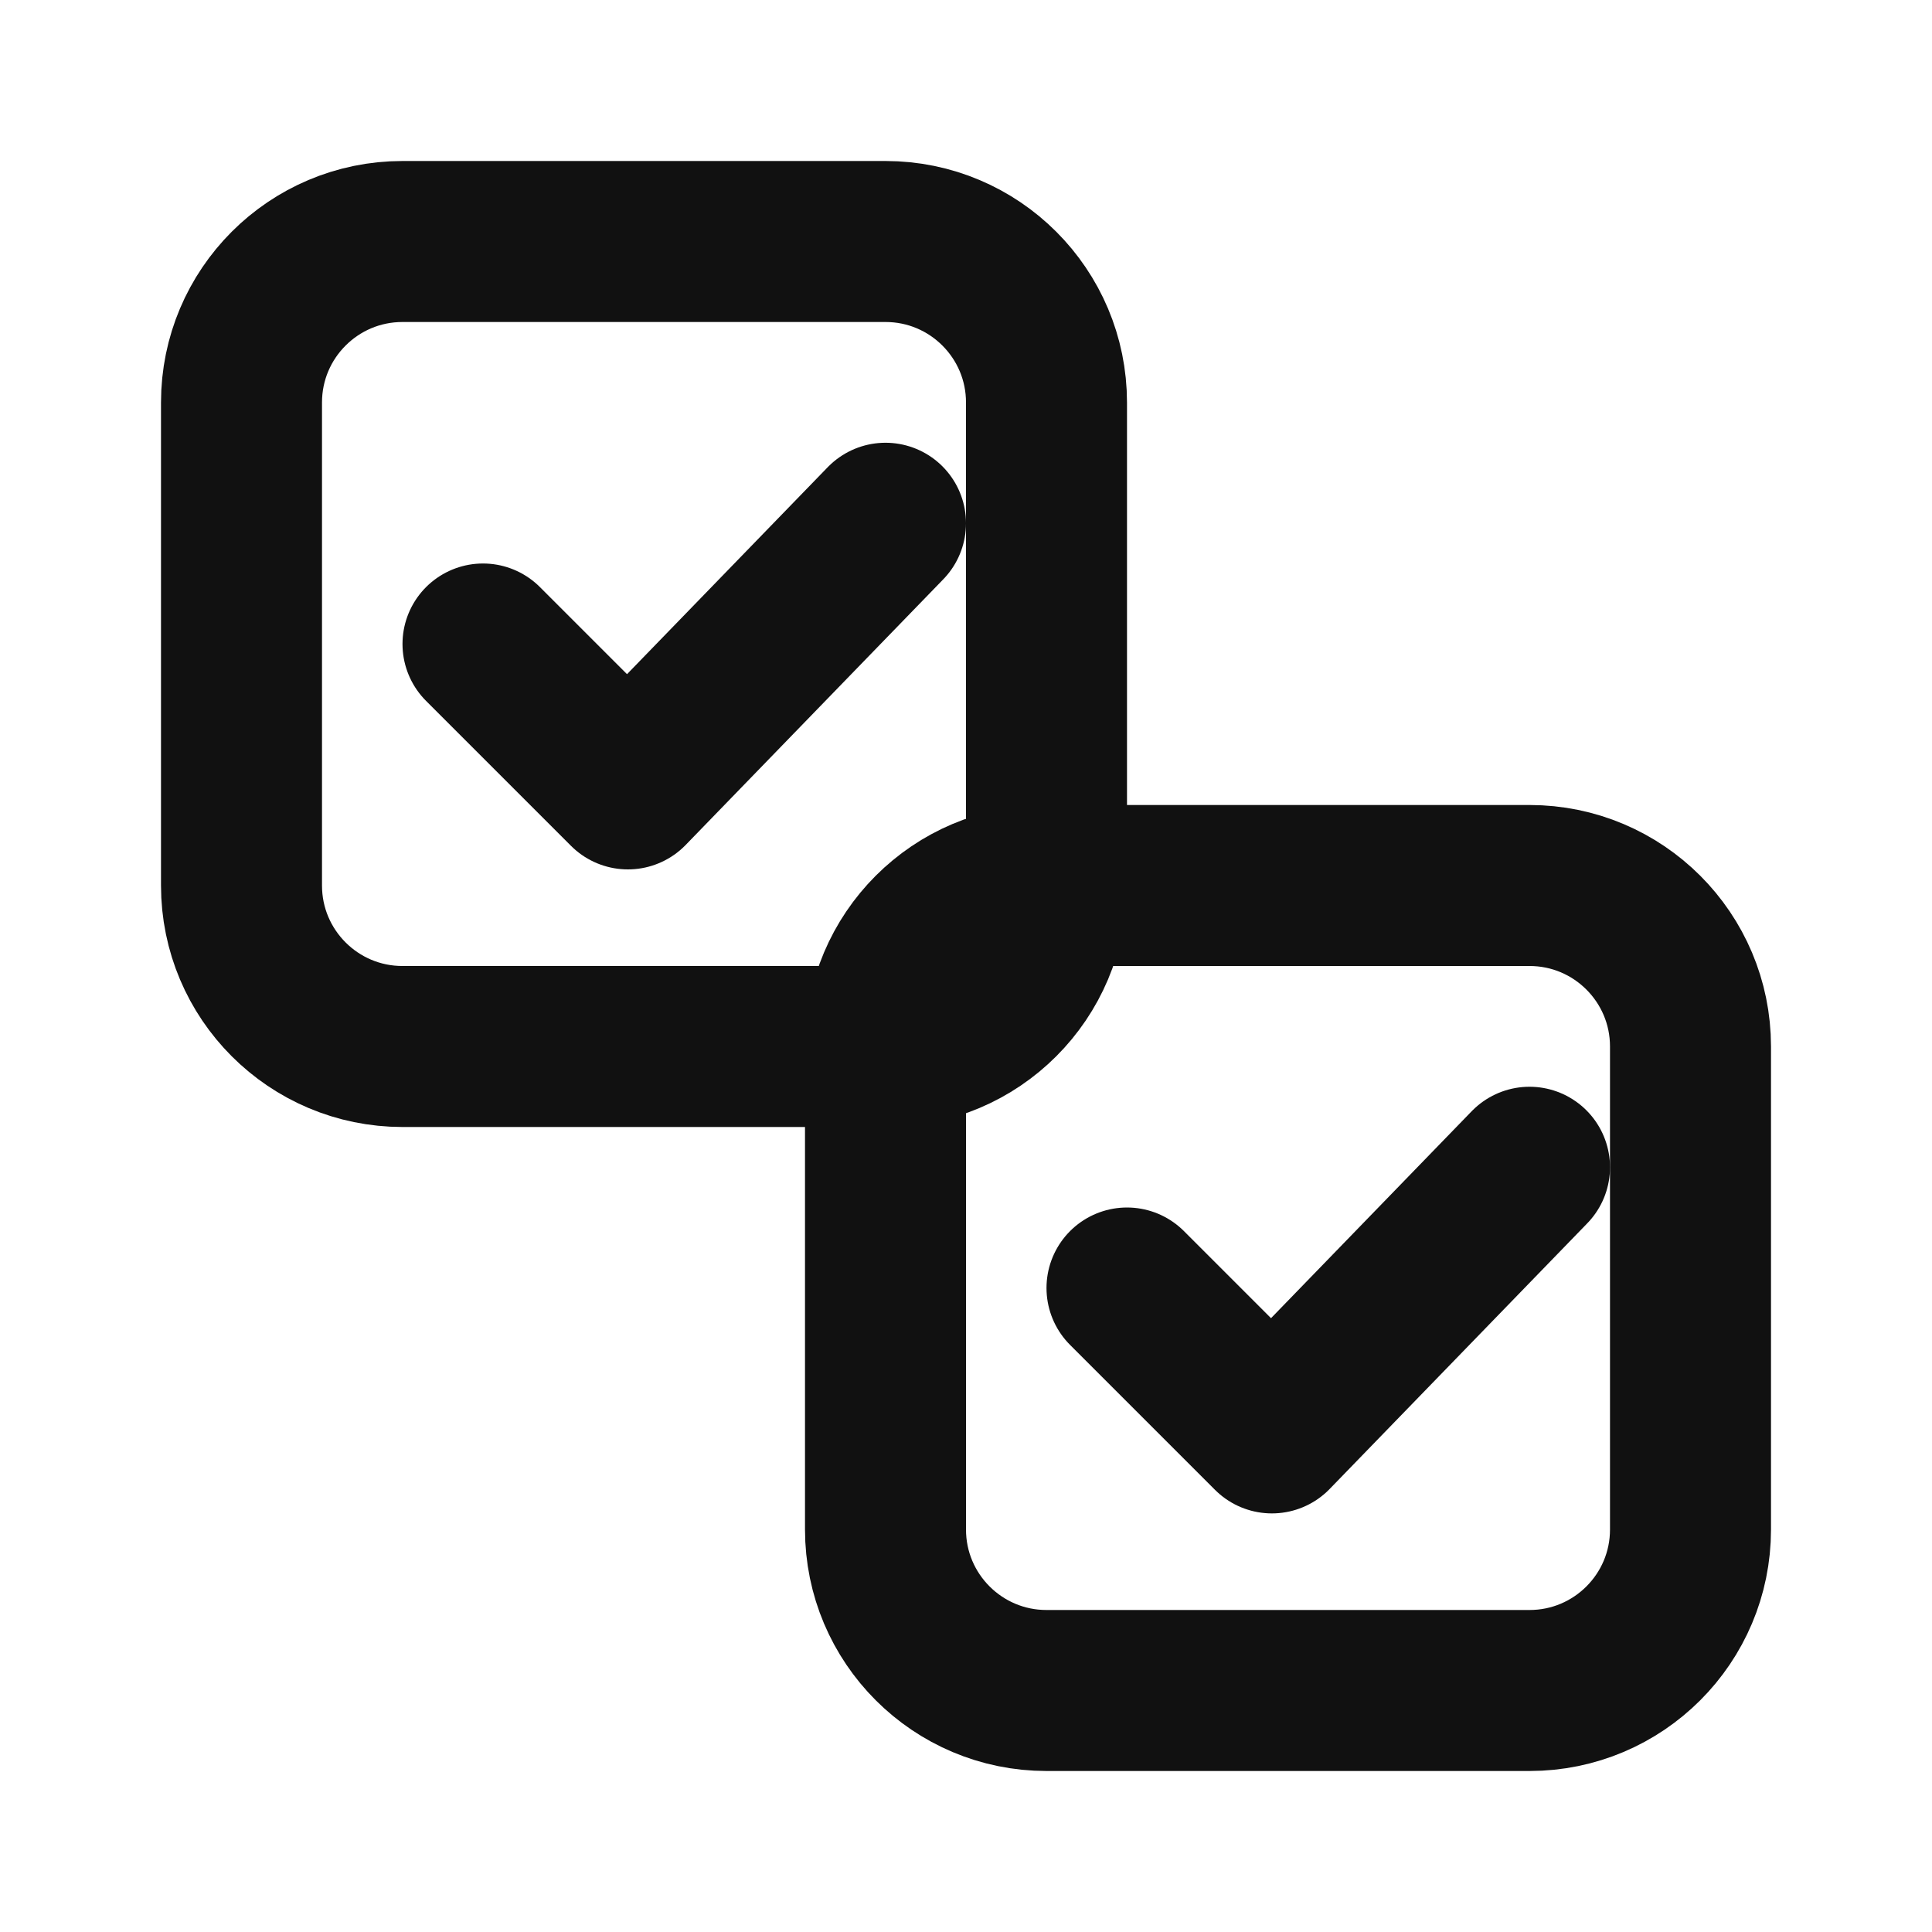
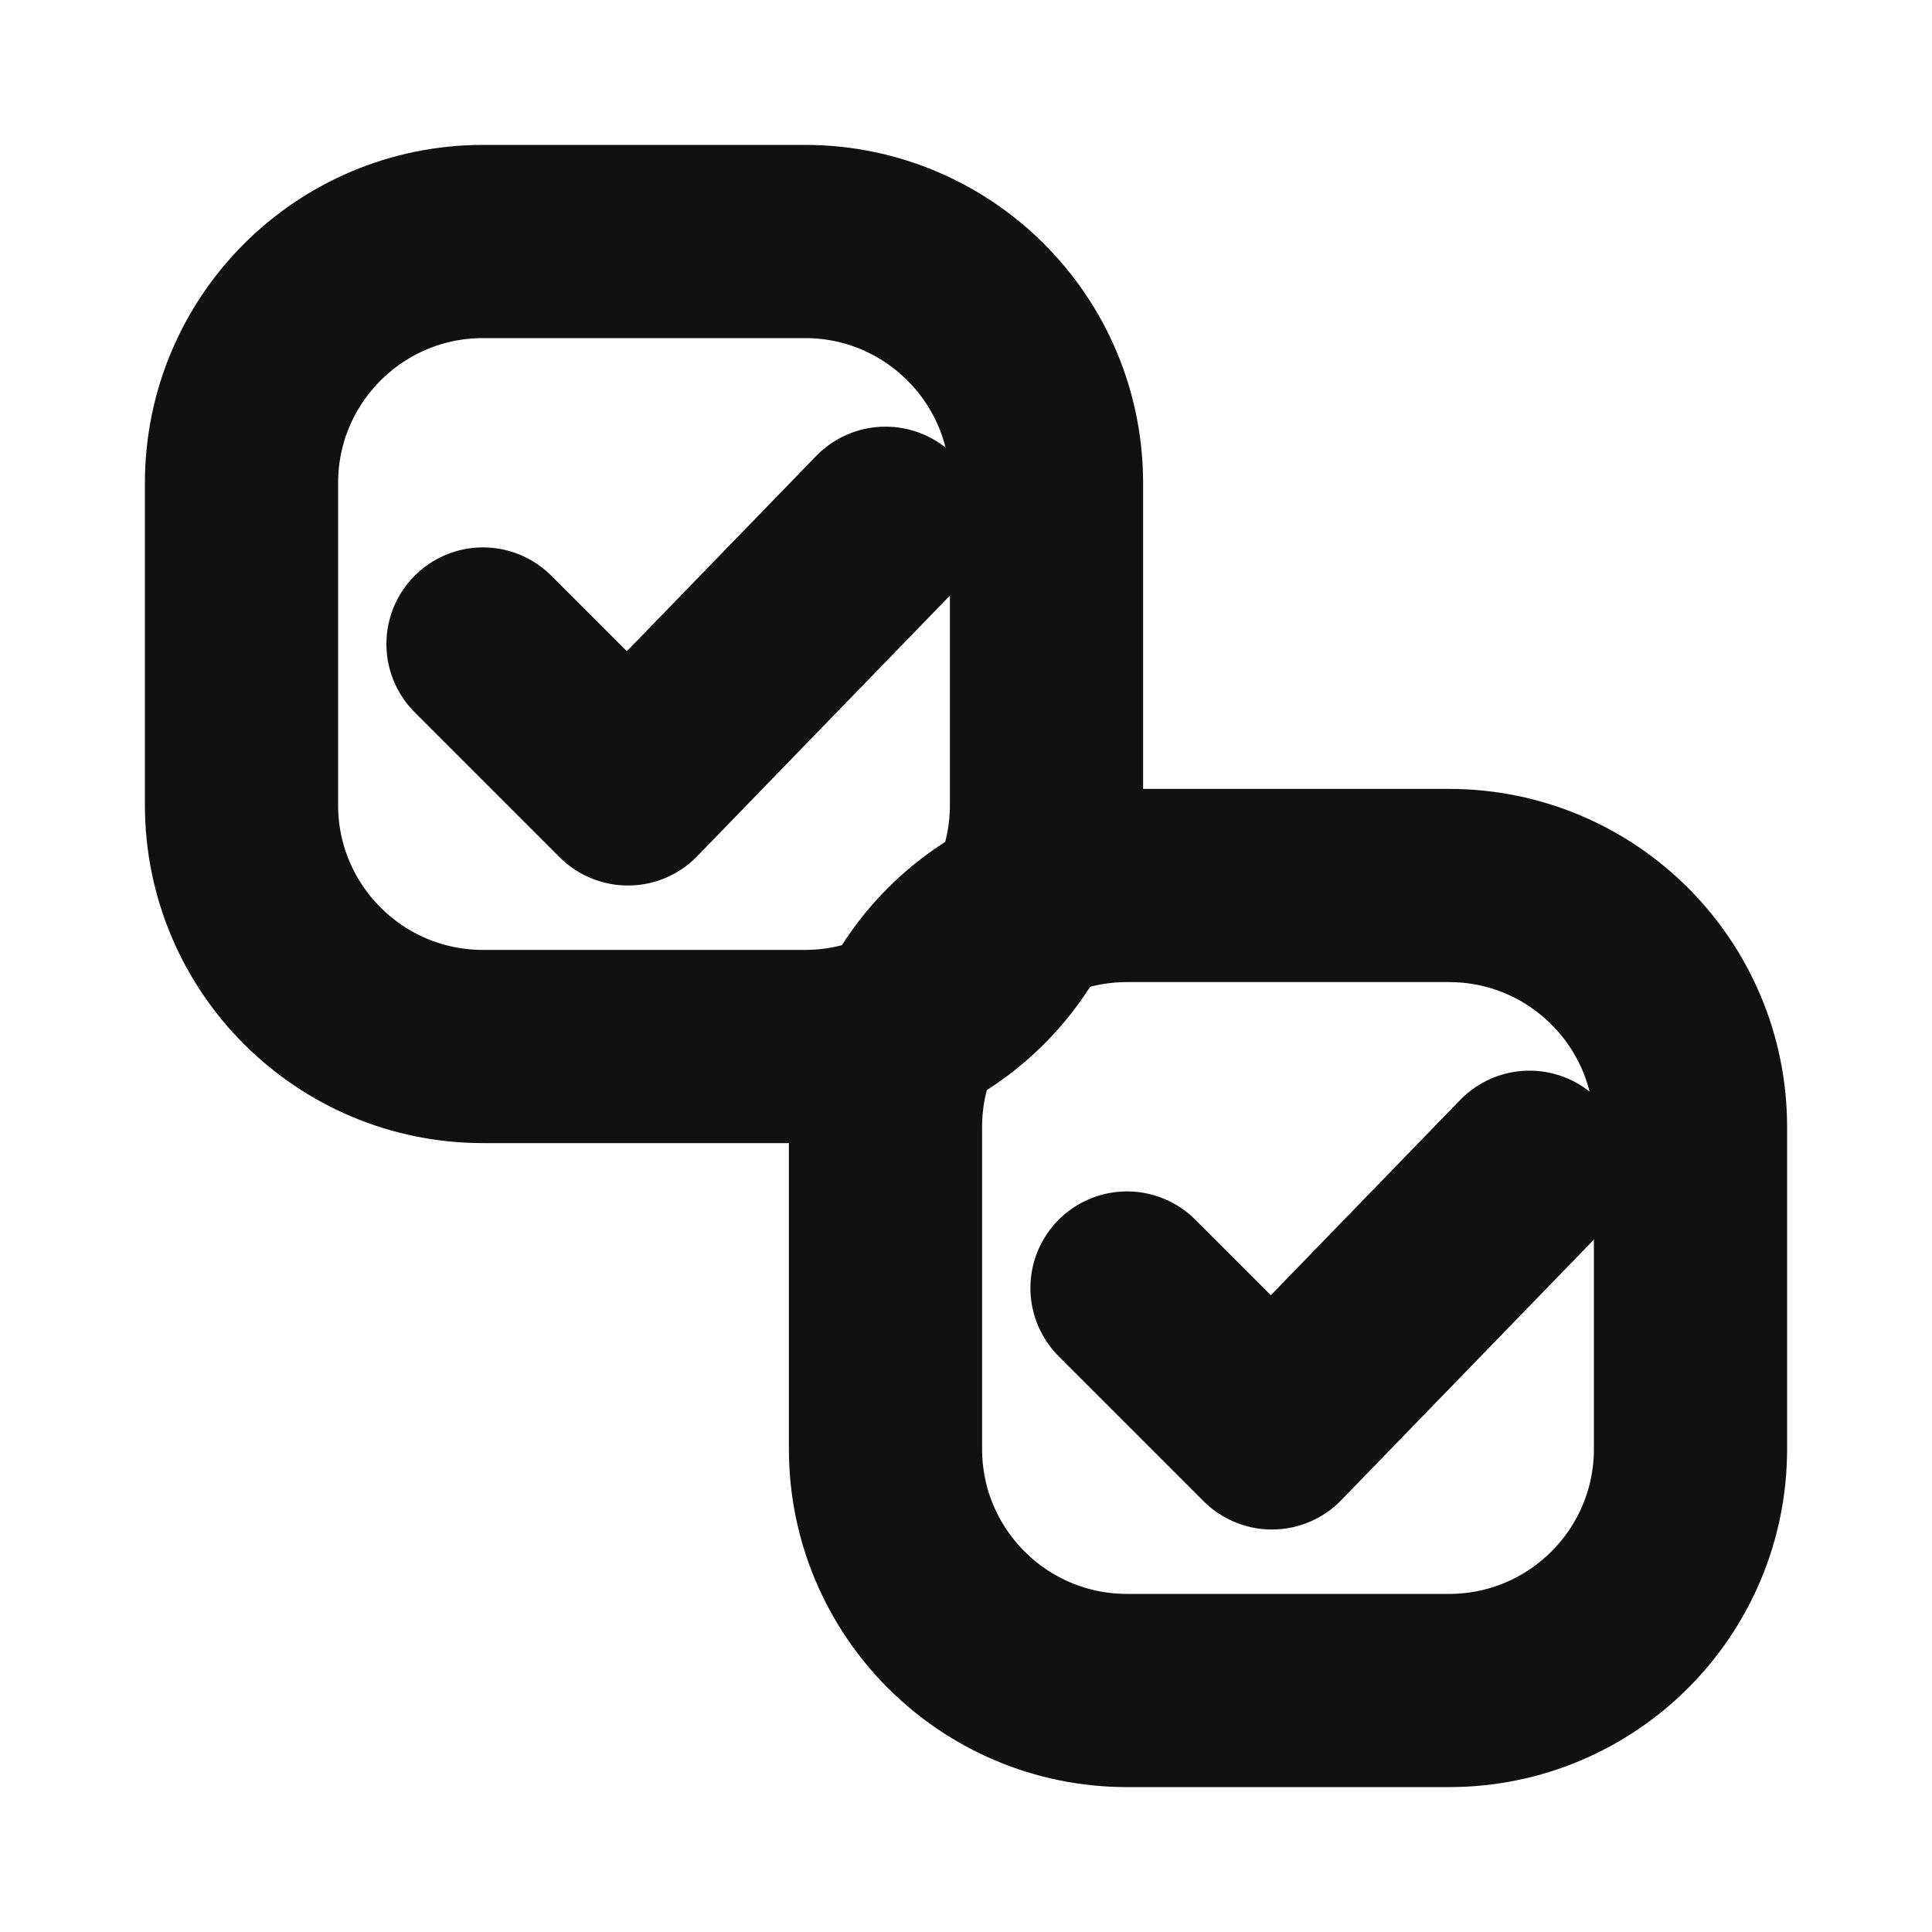
<svg xmlns="http://www.w3.org/2000/svg" viewBox="0 0 24 24" width="24" height="24">
-   <rect x="3" y="3" width="10" height="10" rx="2" fill="none" stroke="#111" stroke-width="2" stroke-linecap="round" stroke-linejoin="round" />
-   <path d="M6 8l1.8 1.8L11 6.5" fill="none" stroke="#111" stroke-width="2" stroke-linecap="round" stroke-linejoin="round" />
-   <rect x="11" y="11" width="10" height="10" rx="2" fill="none" stroke="#111" stroke-width="2" stroke-linecap="round" stroke-linejoin="round" />
-   <path d="M14 16l1.8 1.8 3.2-3.3" fill="none" stroke="#111" stroke-width="2" stroke-linecap="round" stroke-linejoin="round" />
+   <rect x="3" y="3" width="10" height="10" rx="3" fill="none" stroke="#111" stroke-width="2.4" stroke-linecap="round" stroke-linejoin="round" />
+   <path d="M6 8l1.8 1.8L11 6.5" fill="none" stroke="#111" stroke-width="2.4" stroke-linecap="round" stroke-linejoin="round" />
+   <rect x="11" y="11" width="10" height="10" rx="3" fill="none" stroke="#111" stroke-width="2.4" stroke-linecap="round" stroke-linejoin="round" />
+   <path d="M14 16l1.8 1.8 3.2-3.3" fill="none" stroke="#111" stroke-width="2.4" stroke-linecap="round" stroke-linejoin="round" />
</svg>
